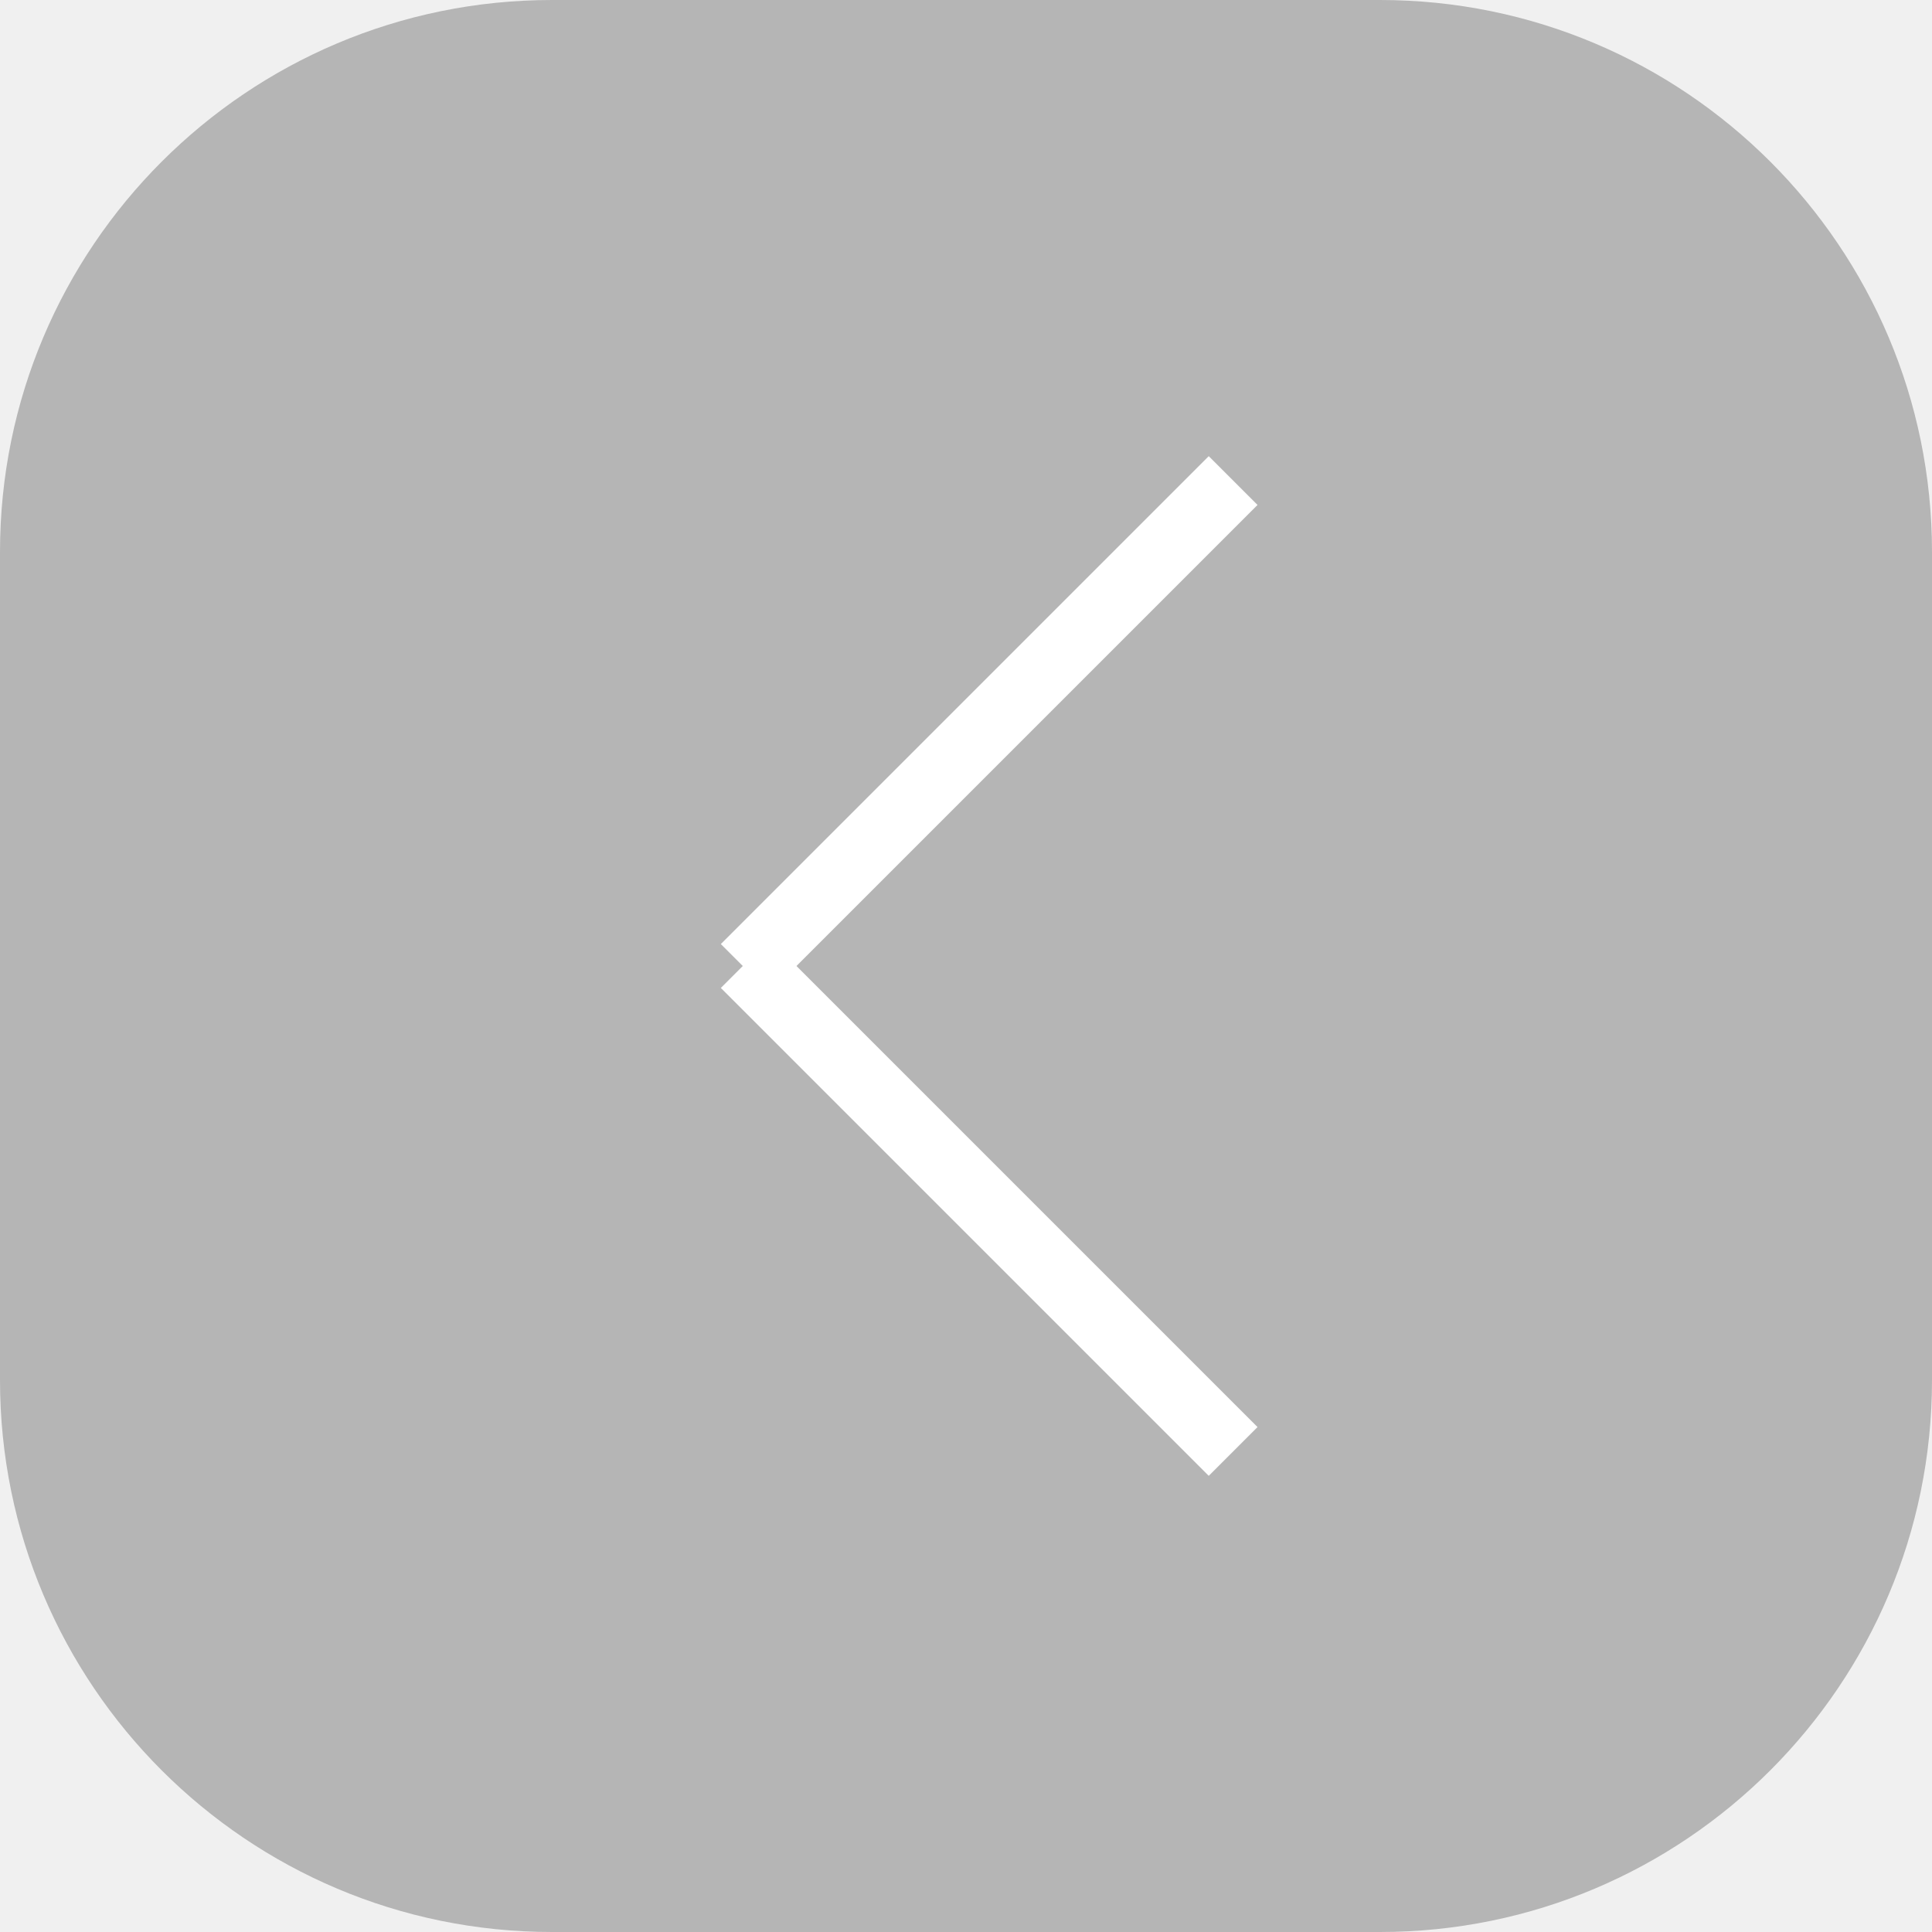
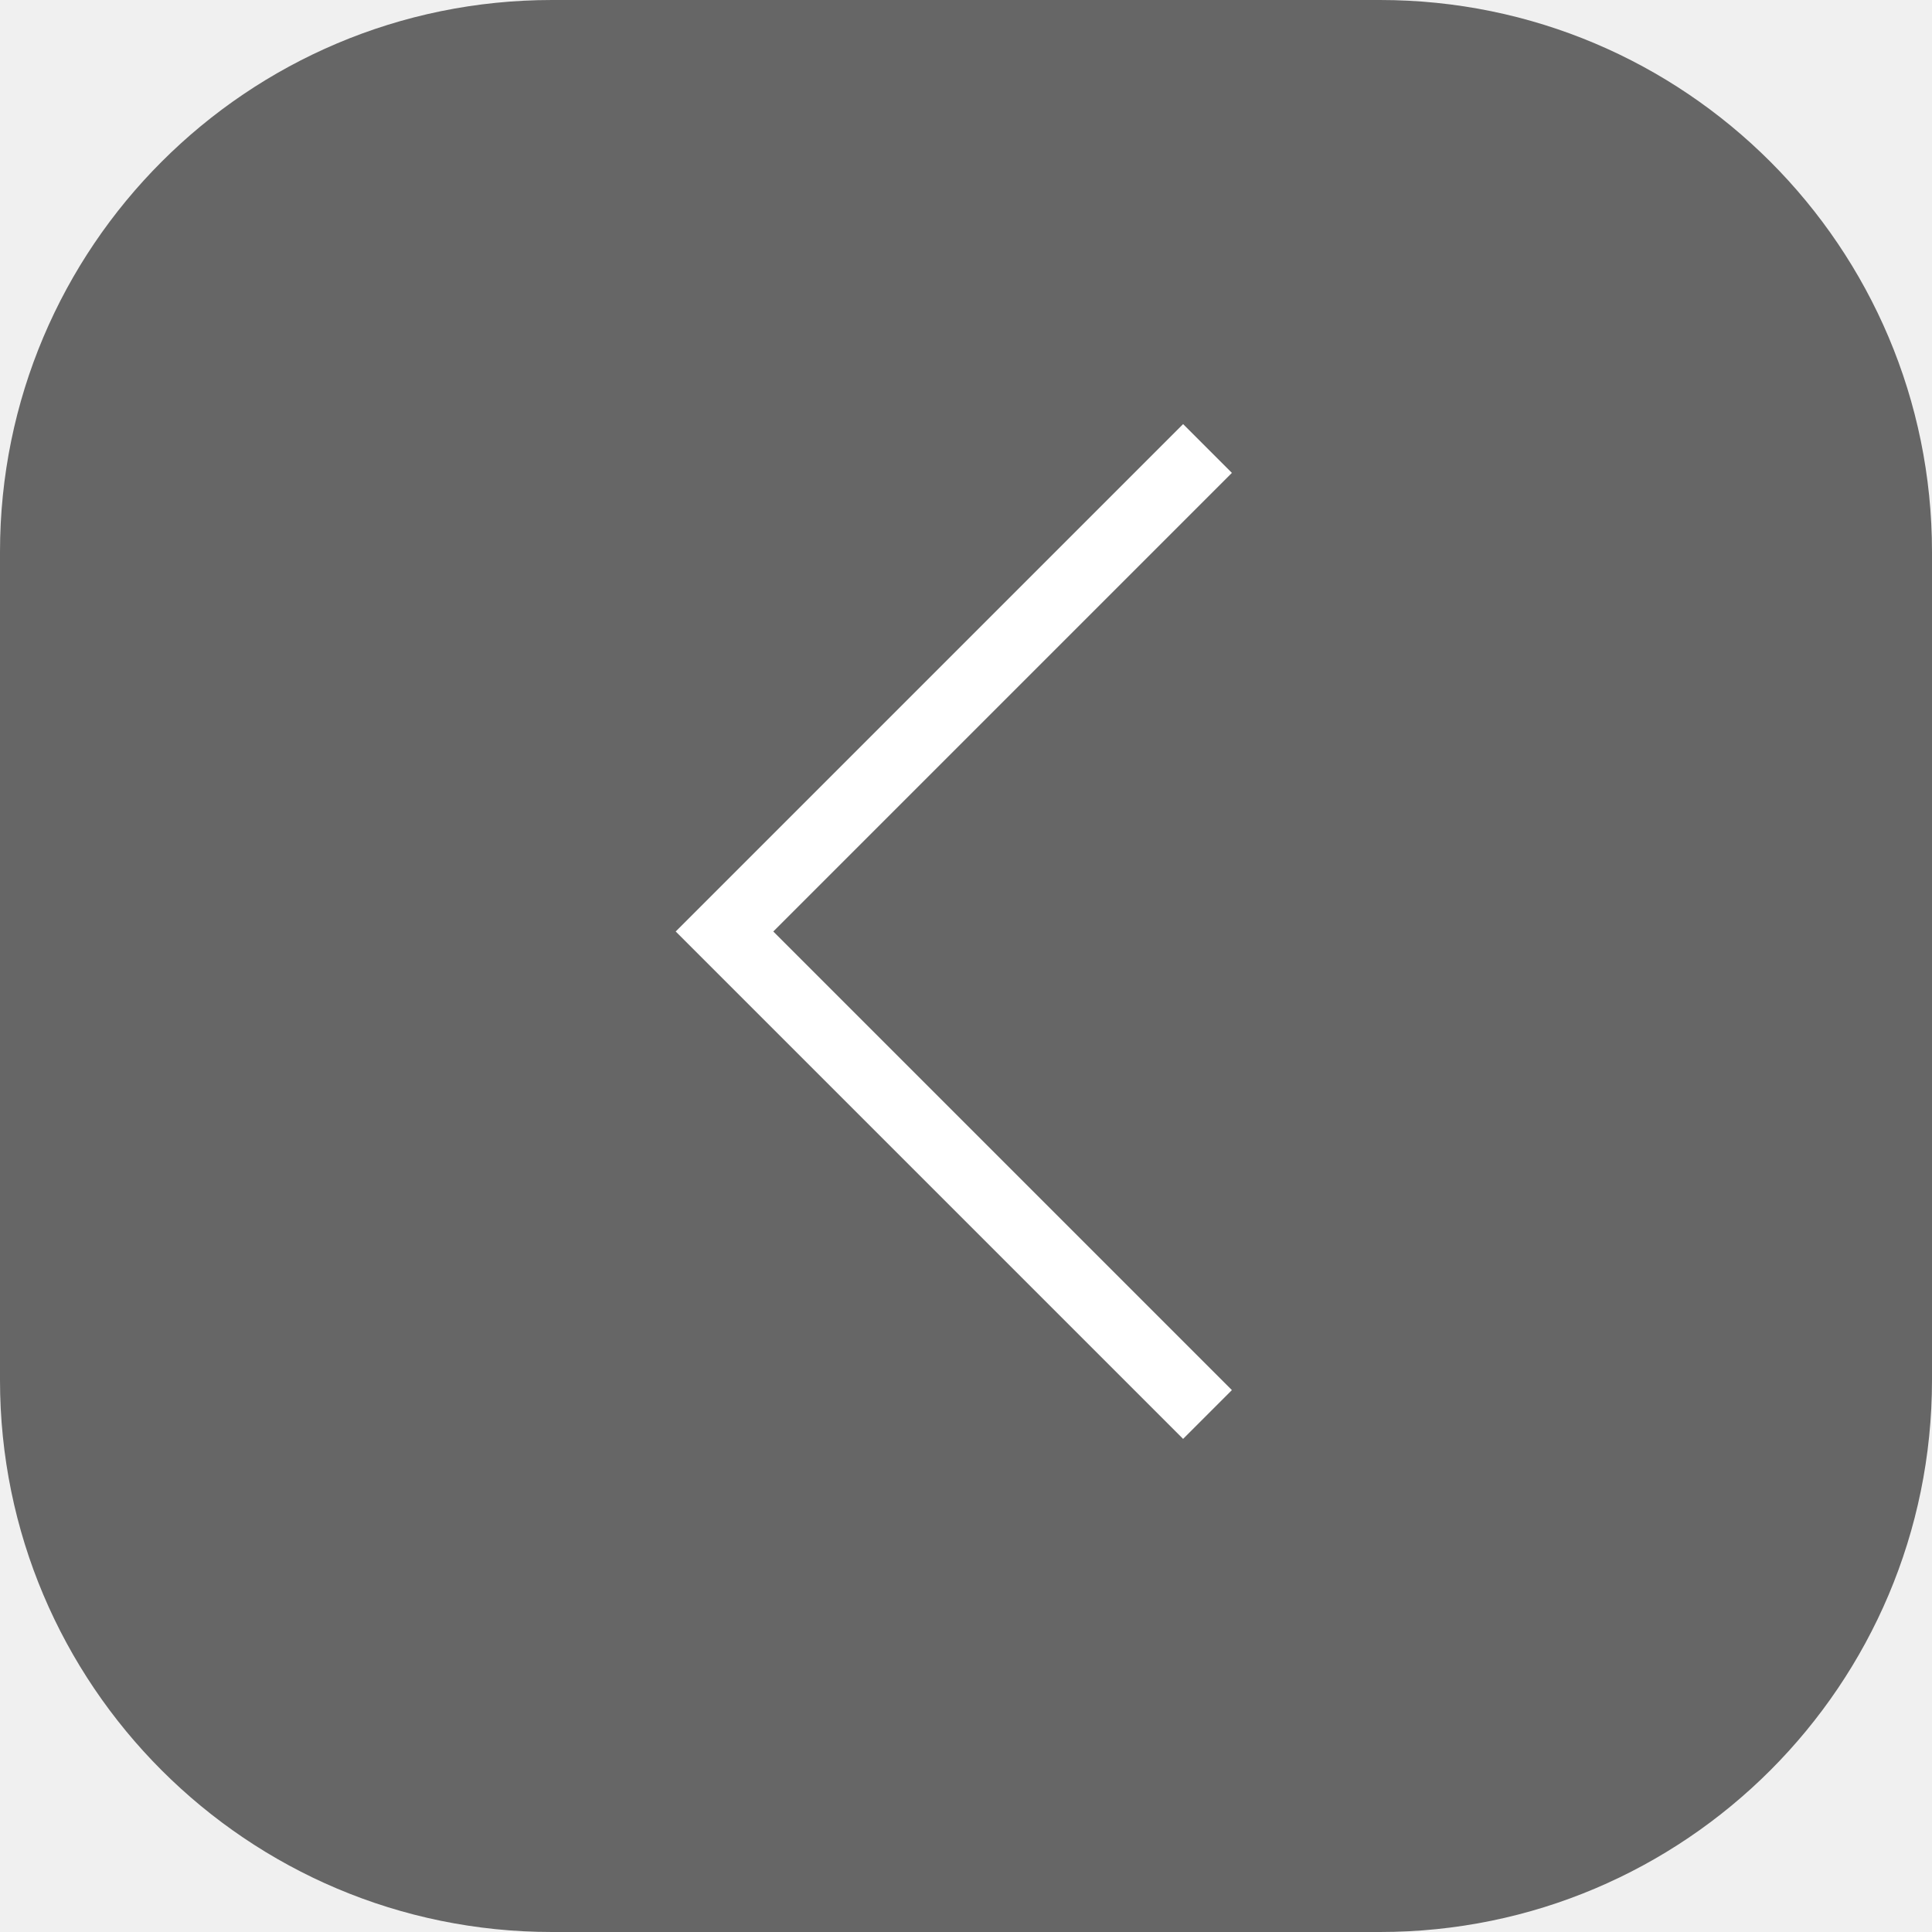
<svg xmlns="http://www.w3.org/2000/svg" width="28" height="28" viewBox="0 0 28 28">
-   <g id="L" transform="translate(-831.664 -2021)">
-     <rect id="Rectangle_566_copy_6" data-name="Rectangle 566 copy 6" width="28" height="28" rx="8" transform="translate(831.664 2021)" fill="#b5b5b5" />
-     <path id="Rectangle_567_copy_2" data-name="Rectangle 567 copy 2" d="M849.182,2042.389l-7.071-7.071.707-.707,7.071,7.071Z" fill="#fff" />
-     <path id="Rectangle_567_copy_2-2" data-name="Rectangle 567 copy 2" d="M849.889,2028.318l-7.071,7.071-.707-.707,7.071-7.071Z" fill="#fff" />
+   <g id="그룹_3918" data-name="그룹 3918" transform="translate(-832.157 -2021.041)">
+     <rect id="Rectangle_566_copy_6" data-name="Rectangle 566 copy 6" width="28" height="28" rx="8" transform="translate(832.157 2021.041)" fill="#666" />
+     <path id="패스_3707" data-name="패스 3707" d="M811.171,2028.041l-7,7,7,7" transform="translate(38.486 -0.5)" fill="none" stroke="#fff" stroke-width="1" />
  </g>
</svg>
